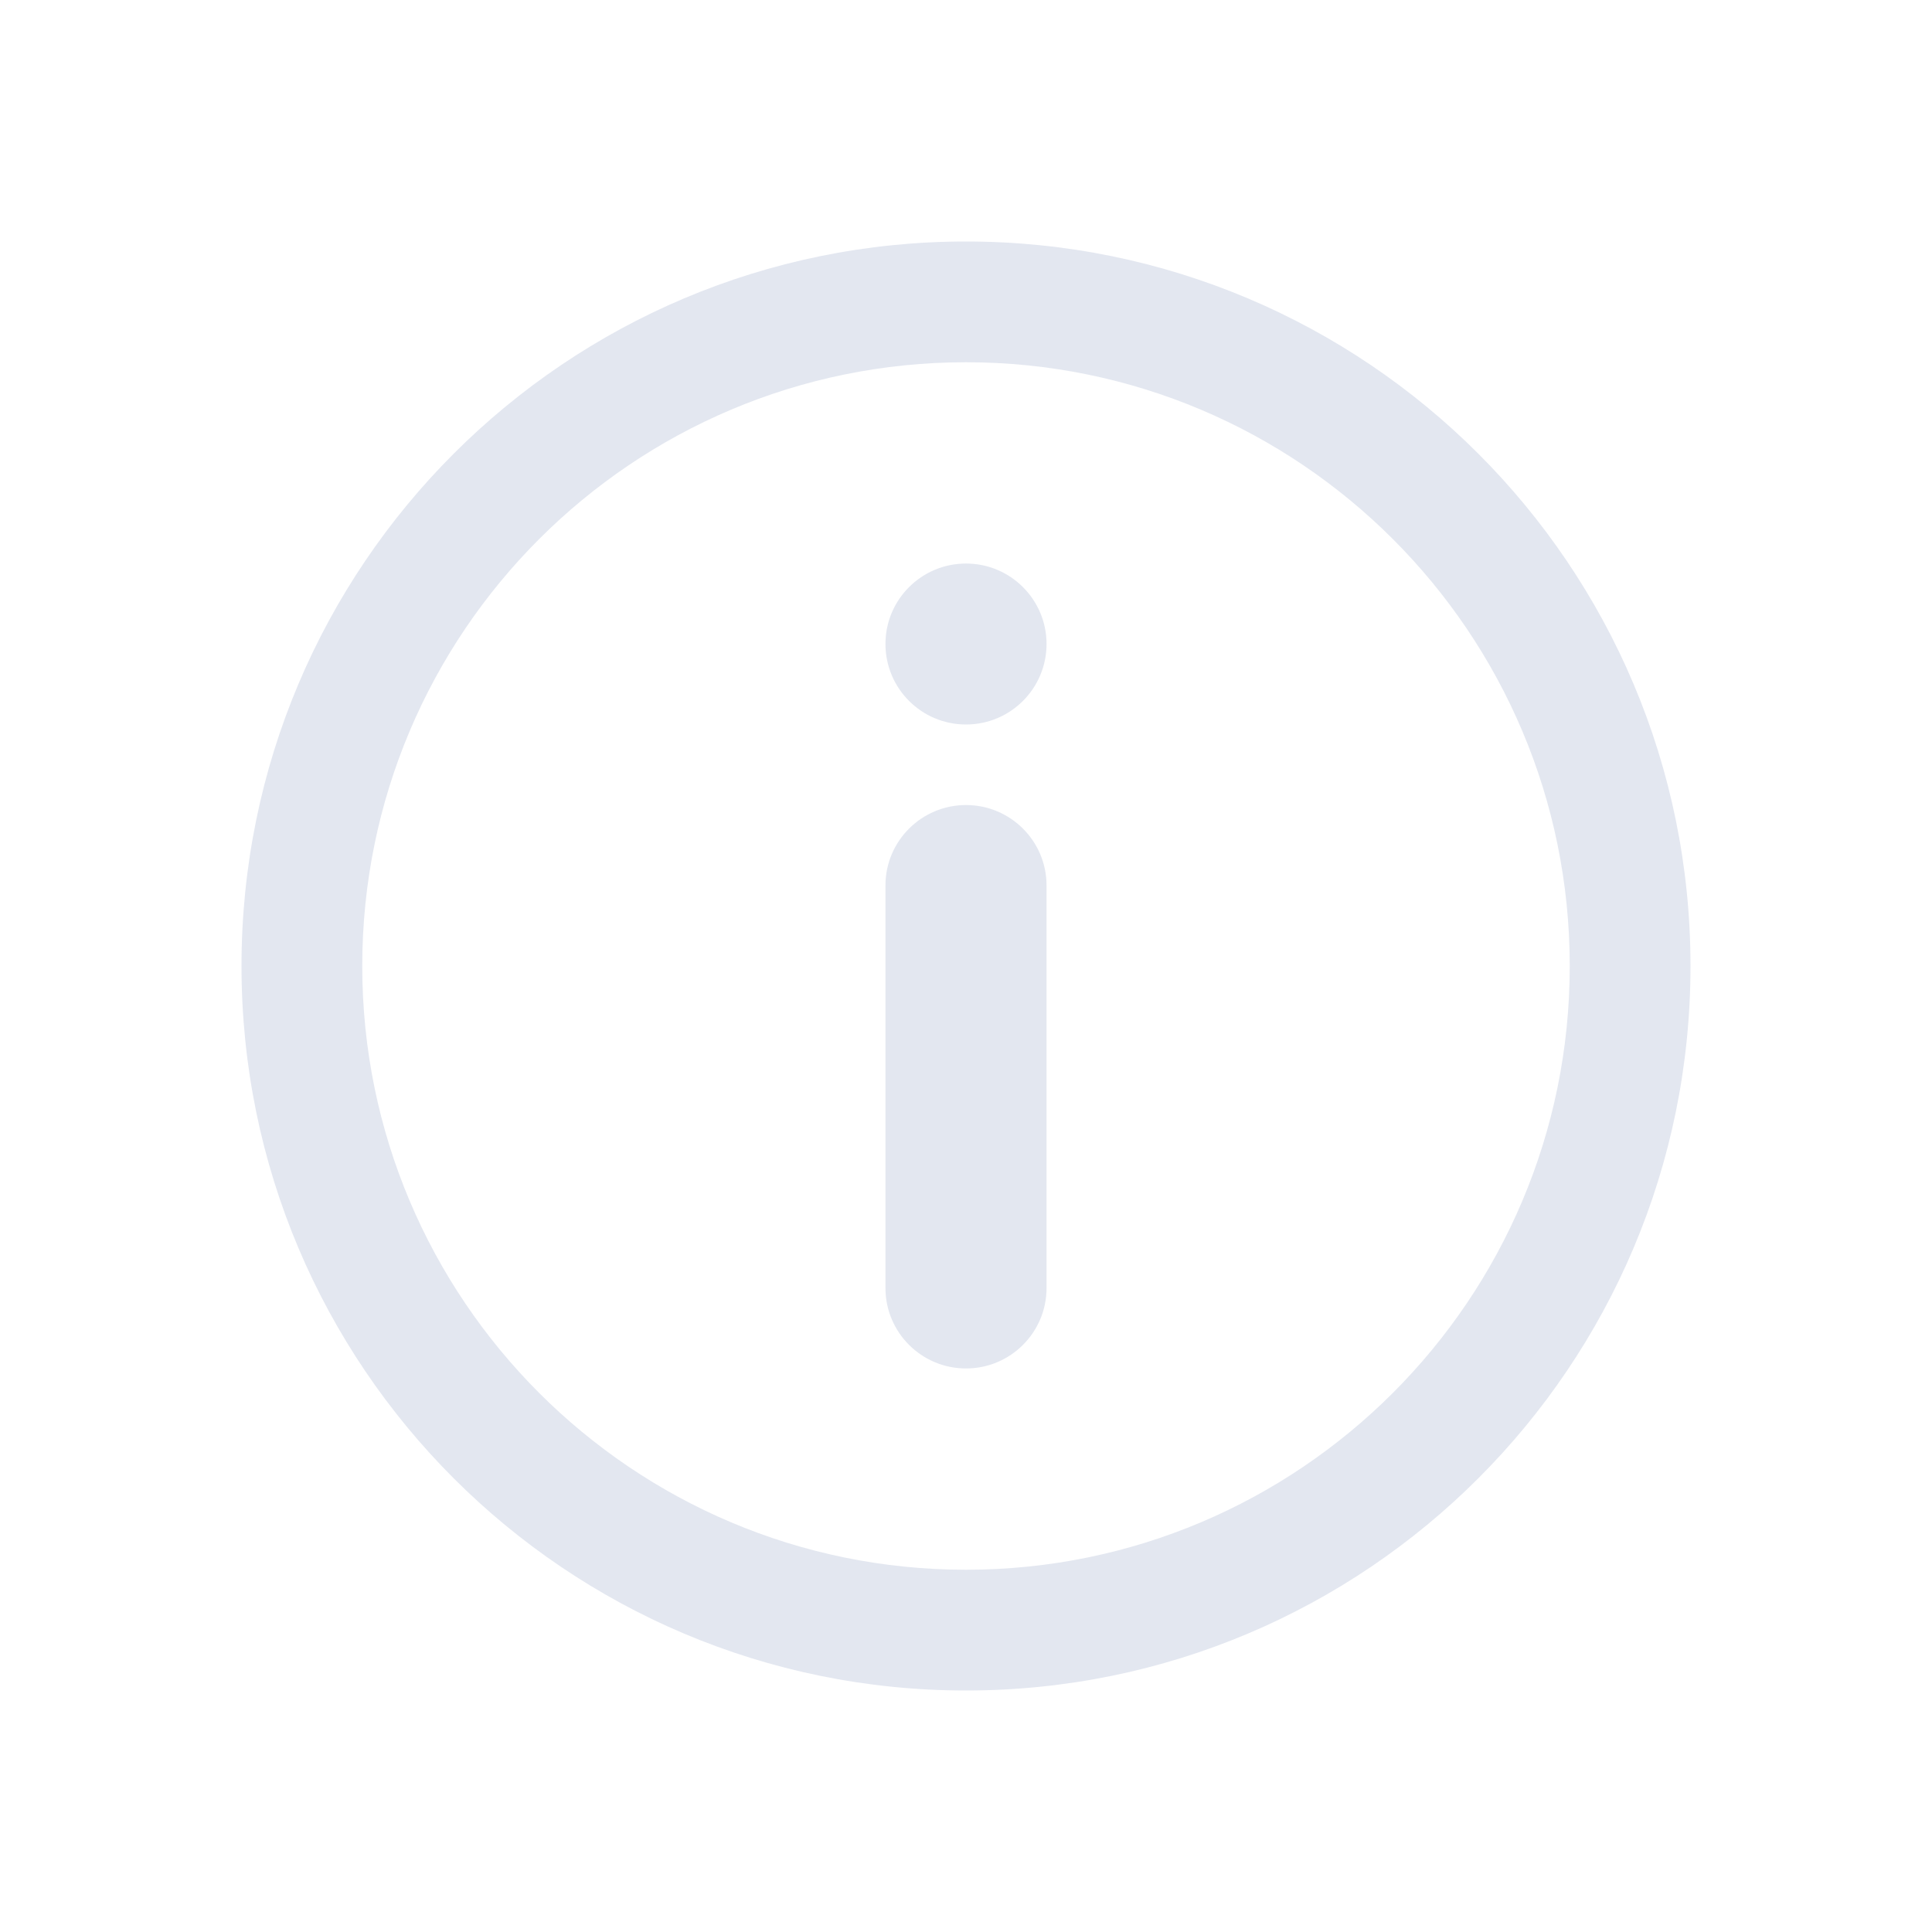
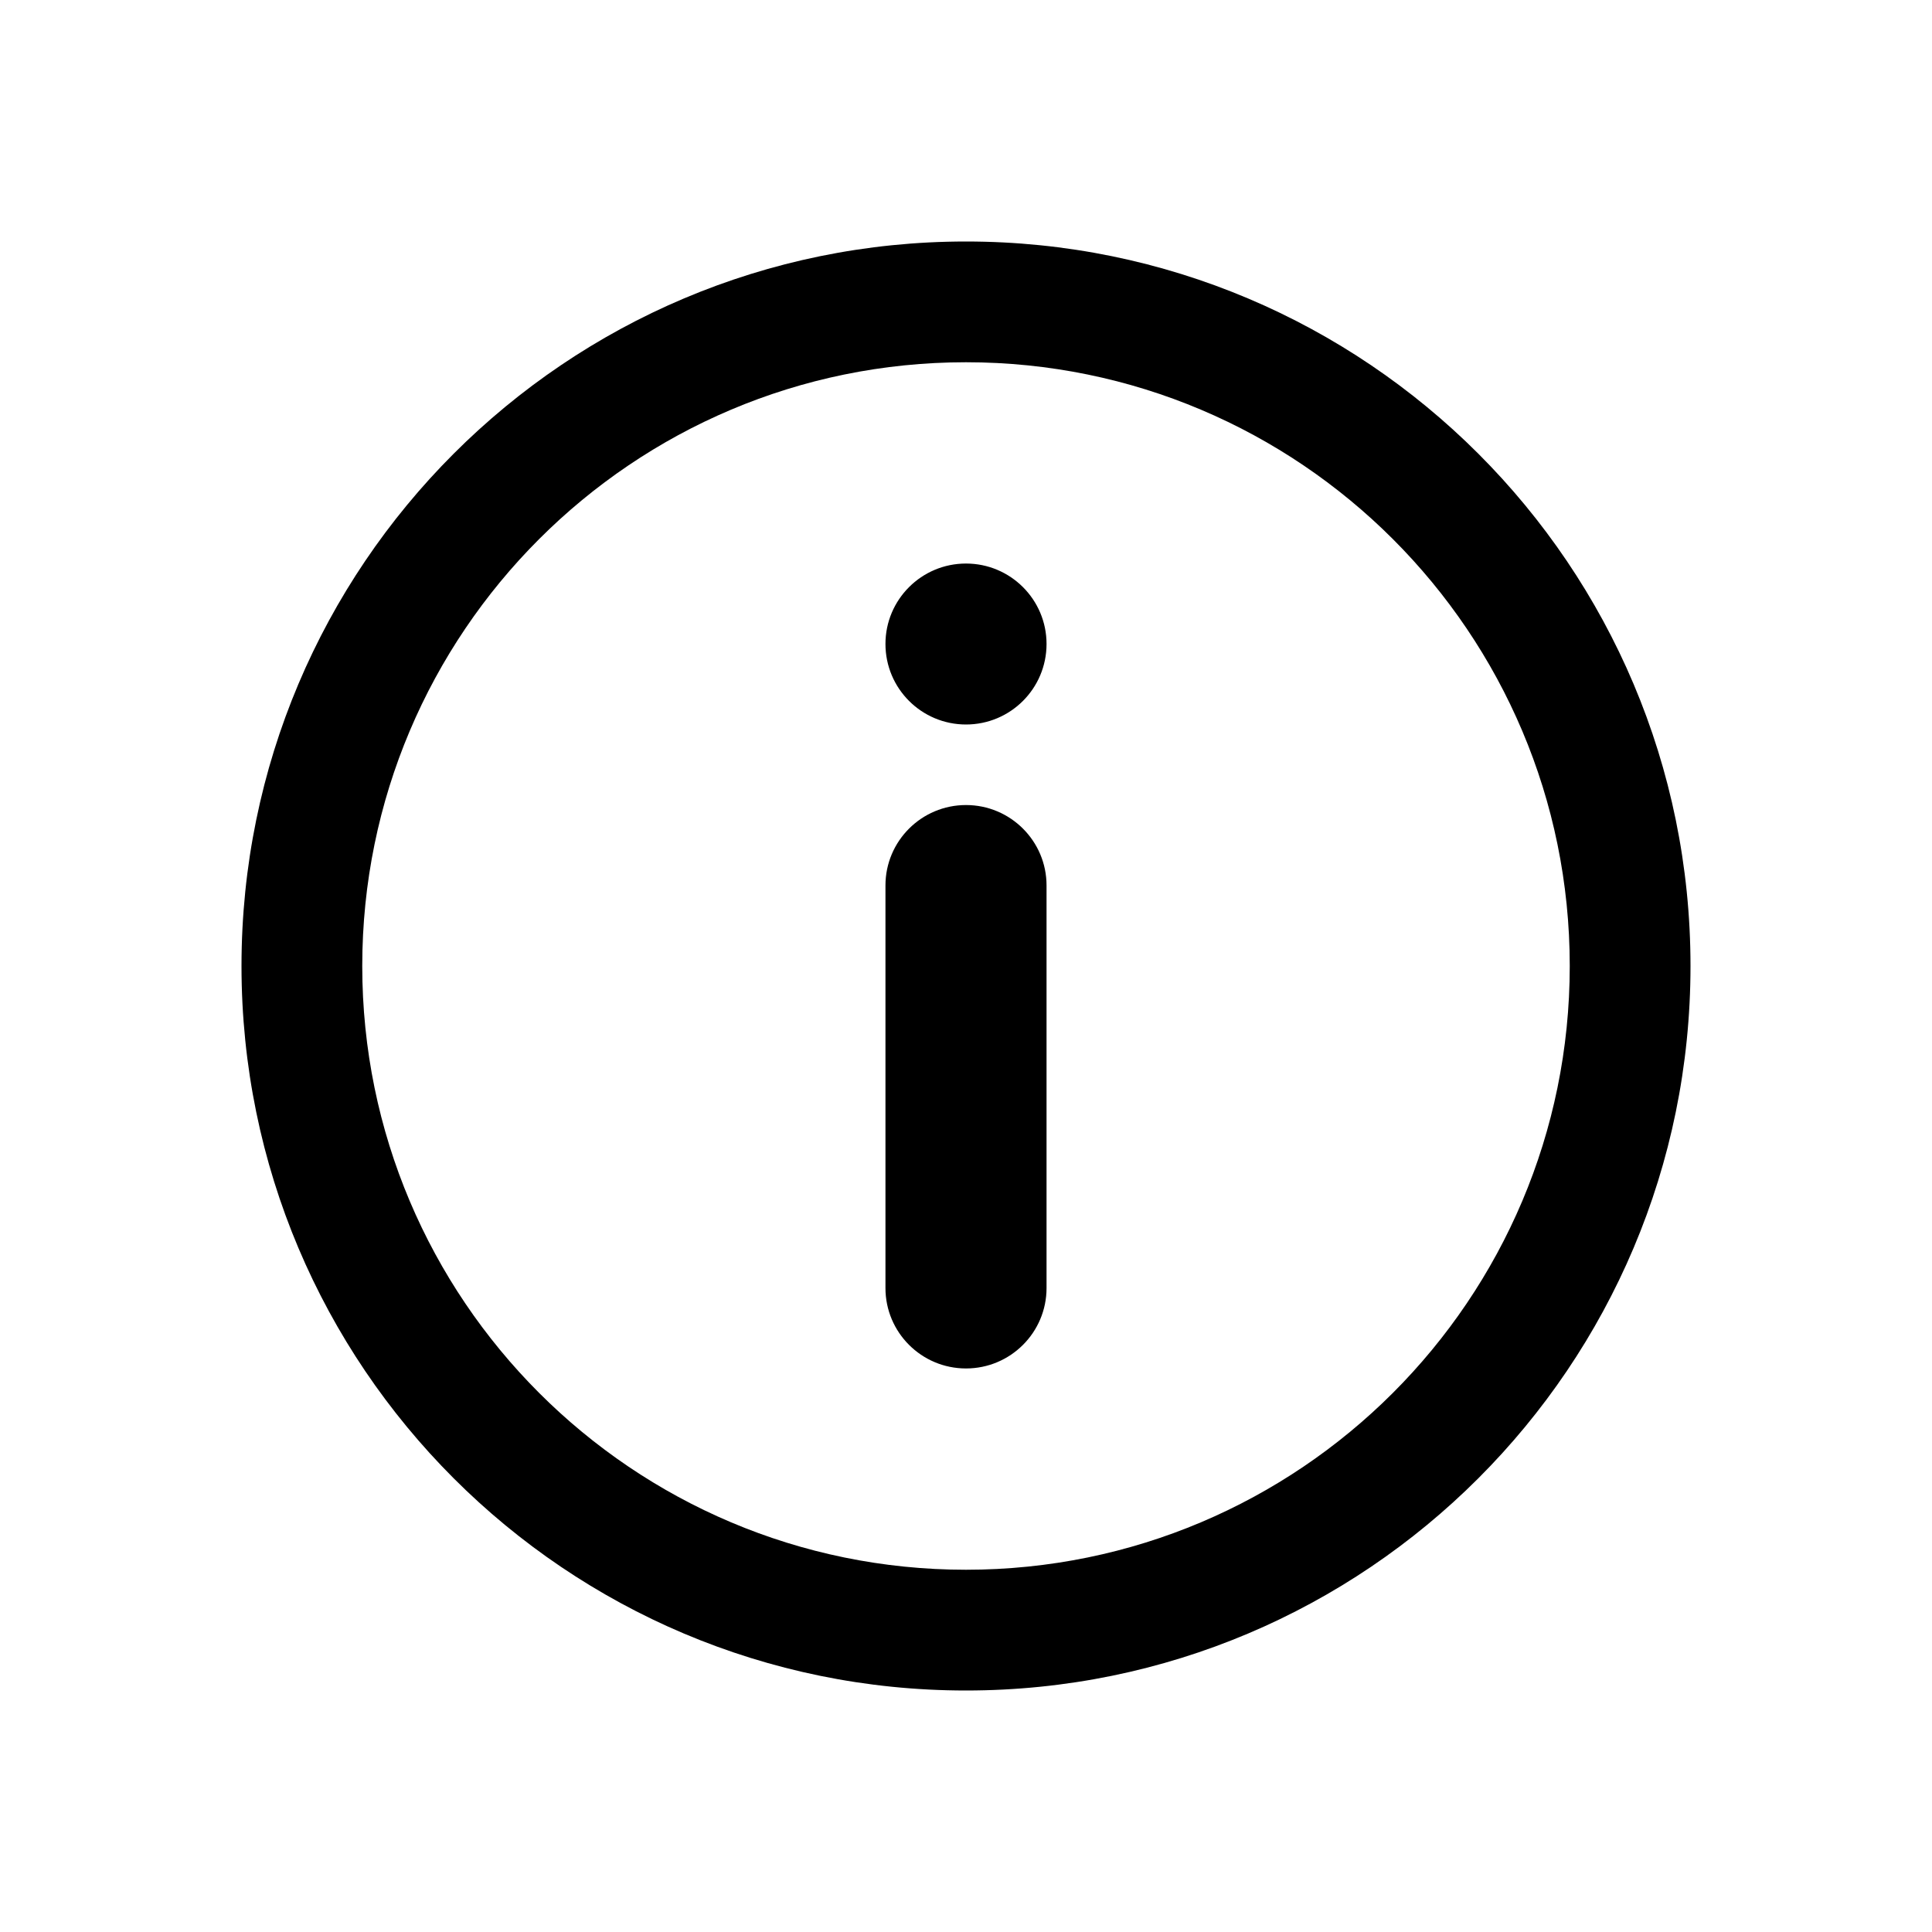
<svg xmlns="http://www.w3.org/2000/svg" width="16" height="16" viewBox="0 0 16 16" fill="none">
  <g id="iconStyle">
-     <path id="Shape" fill-rule="evenodd" clip-rule="evenodd" d="M14 8C14 4.686 11.314 2 8 2C4.686 2 2 4.686 2 8C2 11.314 4.686 14 8 14C11.314 14 14 11.314 14 8ZM13 8C13 5.239 10.761 3 8 3C5.239 3 3 5.239 3 8C3 10.761 5.239 13 8 13C10.761 13 13 10.761 13 8ZM7.333 7.333C7.333 6.965 7.632 6.667 8 6.667C8.368 6.667 8.667 6.965 8.667 7.333V10.667C8.667 11.035 8.368 11.333 8 11.333C7.632 11.333 7.333 11.035 7.333 10.667V7.333ZM8 4.667C7.632 4.667 7.333 4.965 7.333 5.333C7.333 5.702 7.632 6 8 6C8.368 6 8.667 5.702 8.667 5.333C8.667 4.965 8.368 4.667 8 4.667Z" fill="#A8B3CF" fill-opacity="0.32" />
+     <path id="Shape" fill-rule="evenodd" clip-rule="evenodd" d="M14 8C14 4.686 11.314 2 8 2C4.686 2 2 4.686 2 8C2 11.314 4.686 14 8 14C11.314 14 14 11.314 14 8ZM13 8C13 5.239 10.761 3 8 3C5.239 3 3 5.239 3 8C3 10.761 5.239 13 8 13C10.761 13 13 10.761 13 8ZM7.333 7.333C7.333 6.965 7.632 6.667 8 6.667C8.368 6.667 8.667 6.965 8.667 7.333V10.667C8.667 11.035 8.368 11.333 8 11.333C7.632 11.333 7.333 11.035 7.333 10.667V7.333ZM8 4.667C7.632 4.667 7.333 4.965 7.333 5.333C7.333 5.702 7.632 6 8 6C8.368 6 8.667 5.702 8.667 5.333C8.667 4.965 8.368 4.667 8 4.667Z" fill="currentColor" />
  </g>
</svg>
